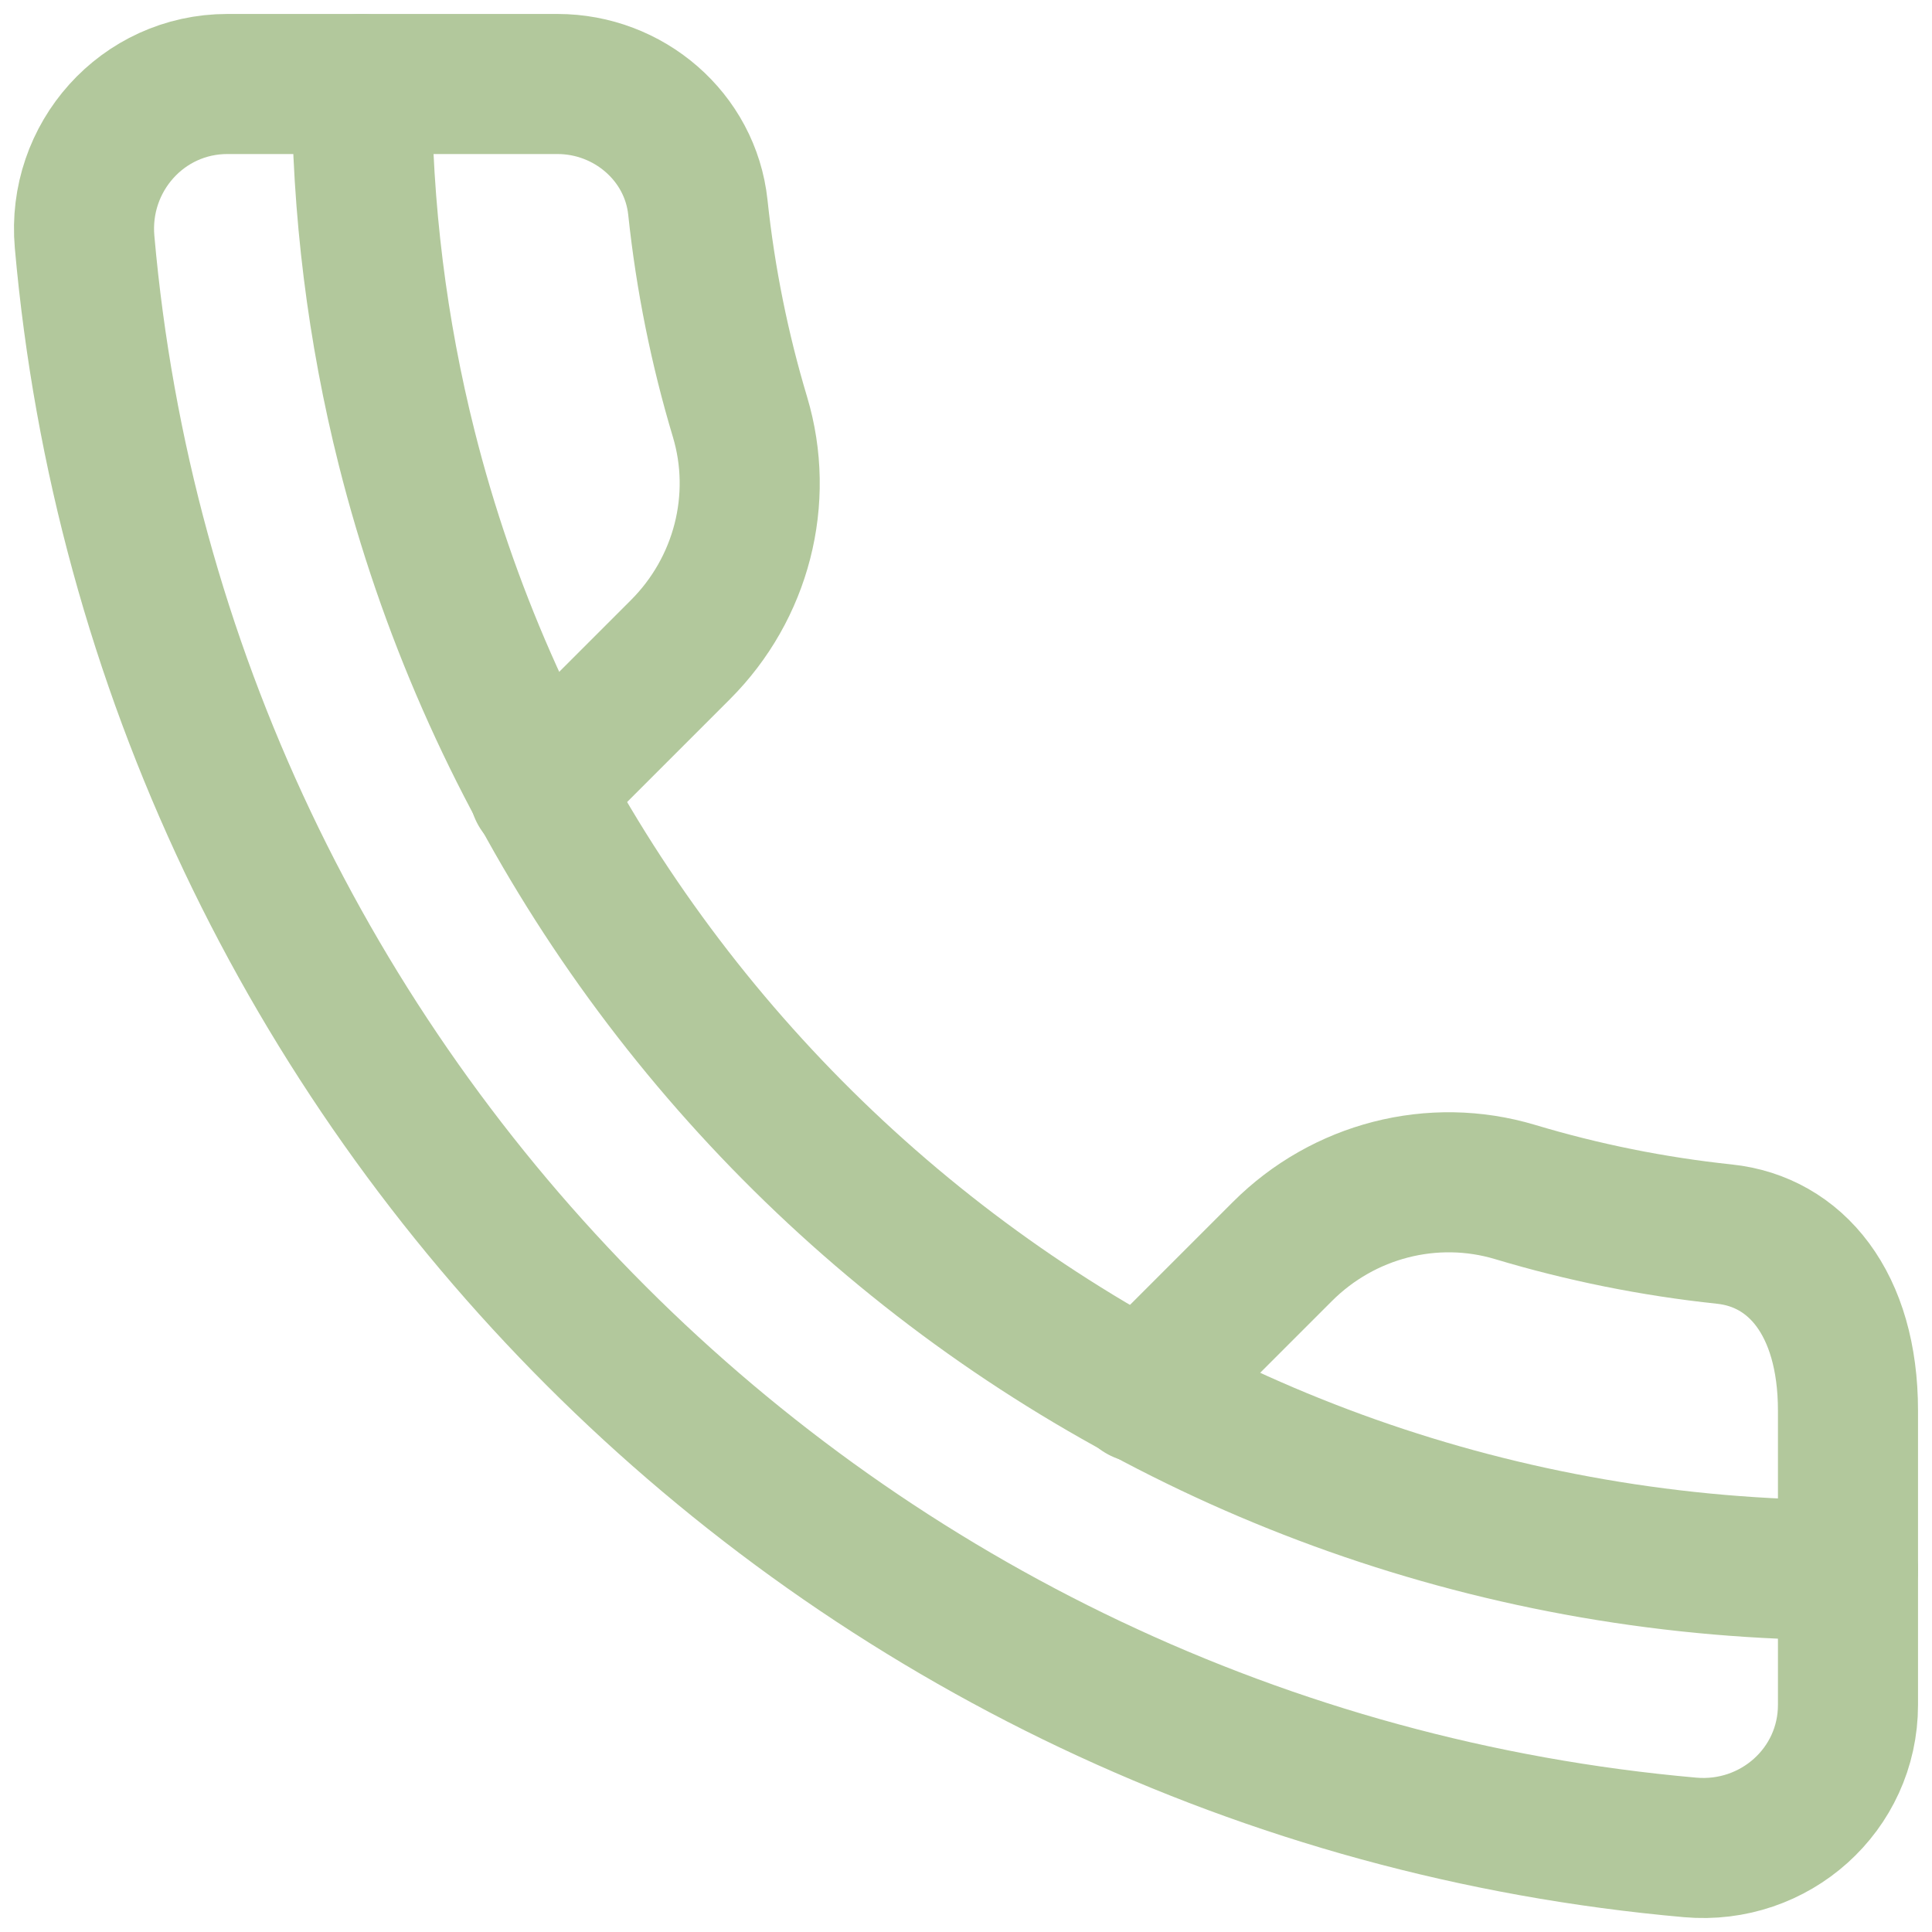
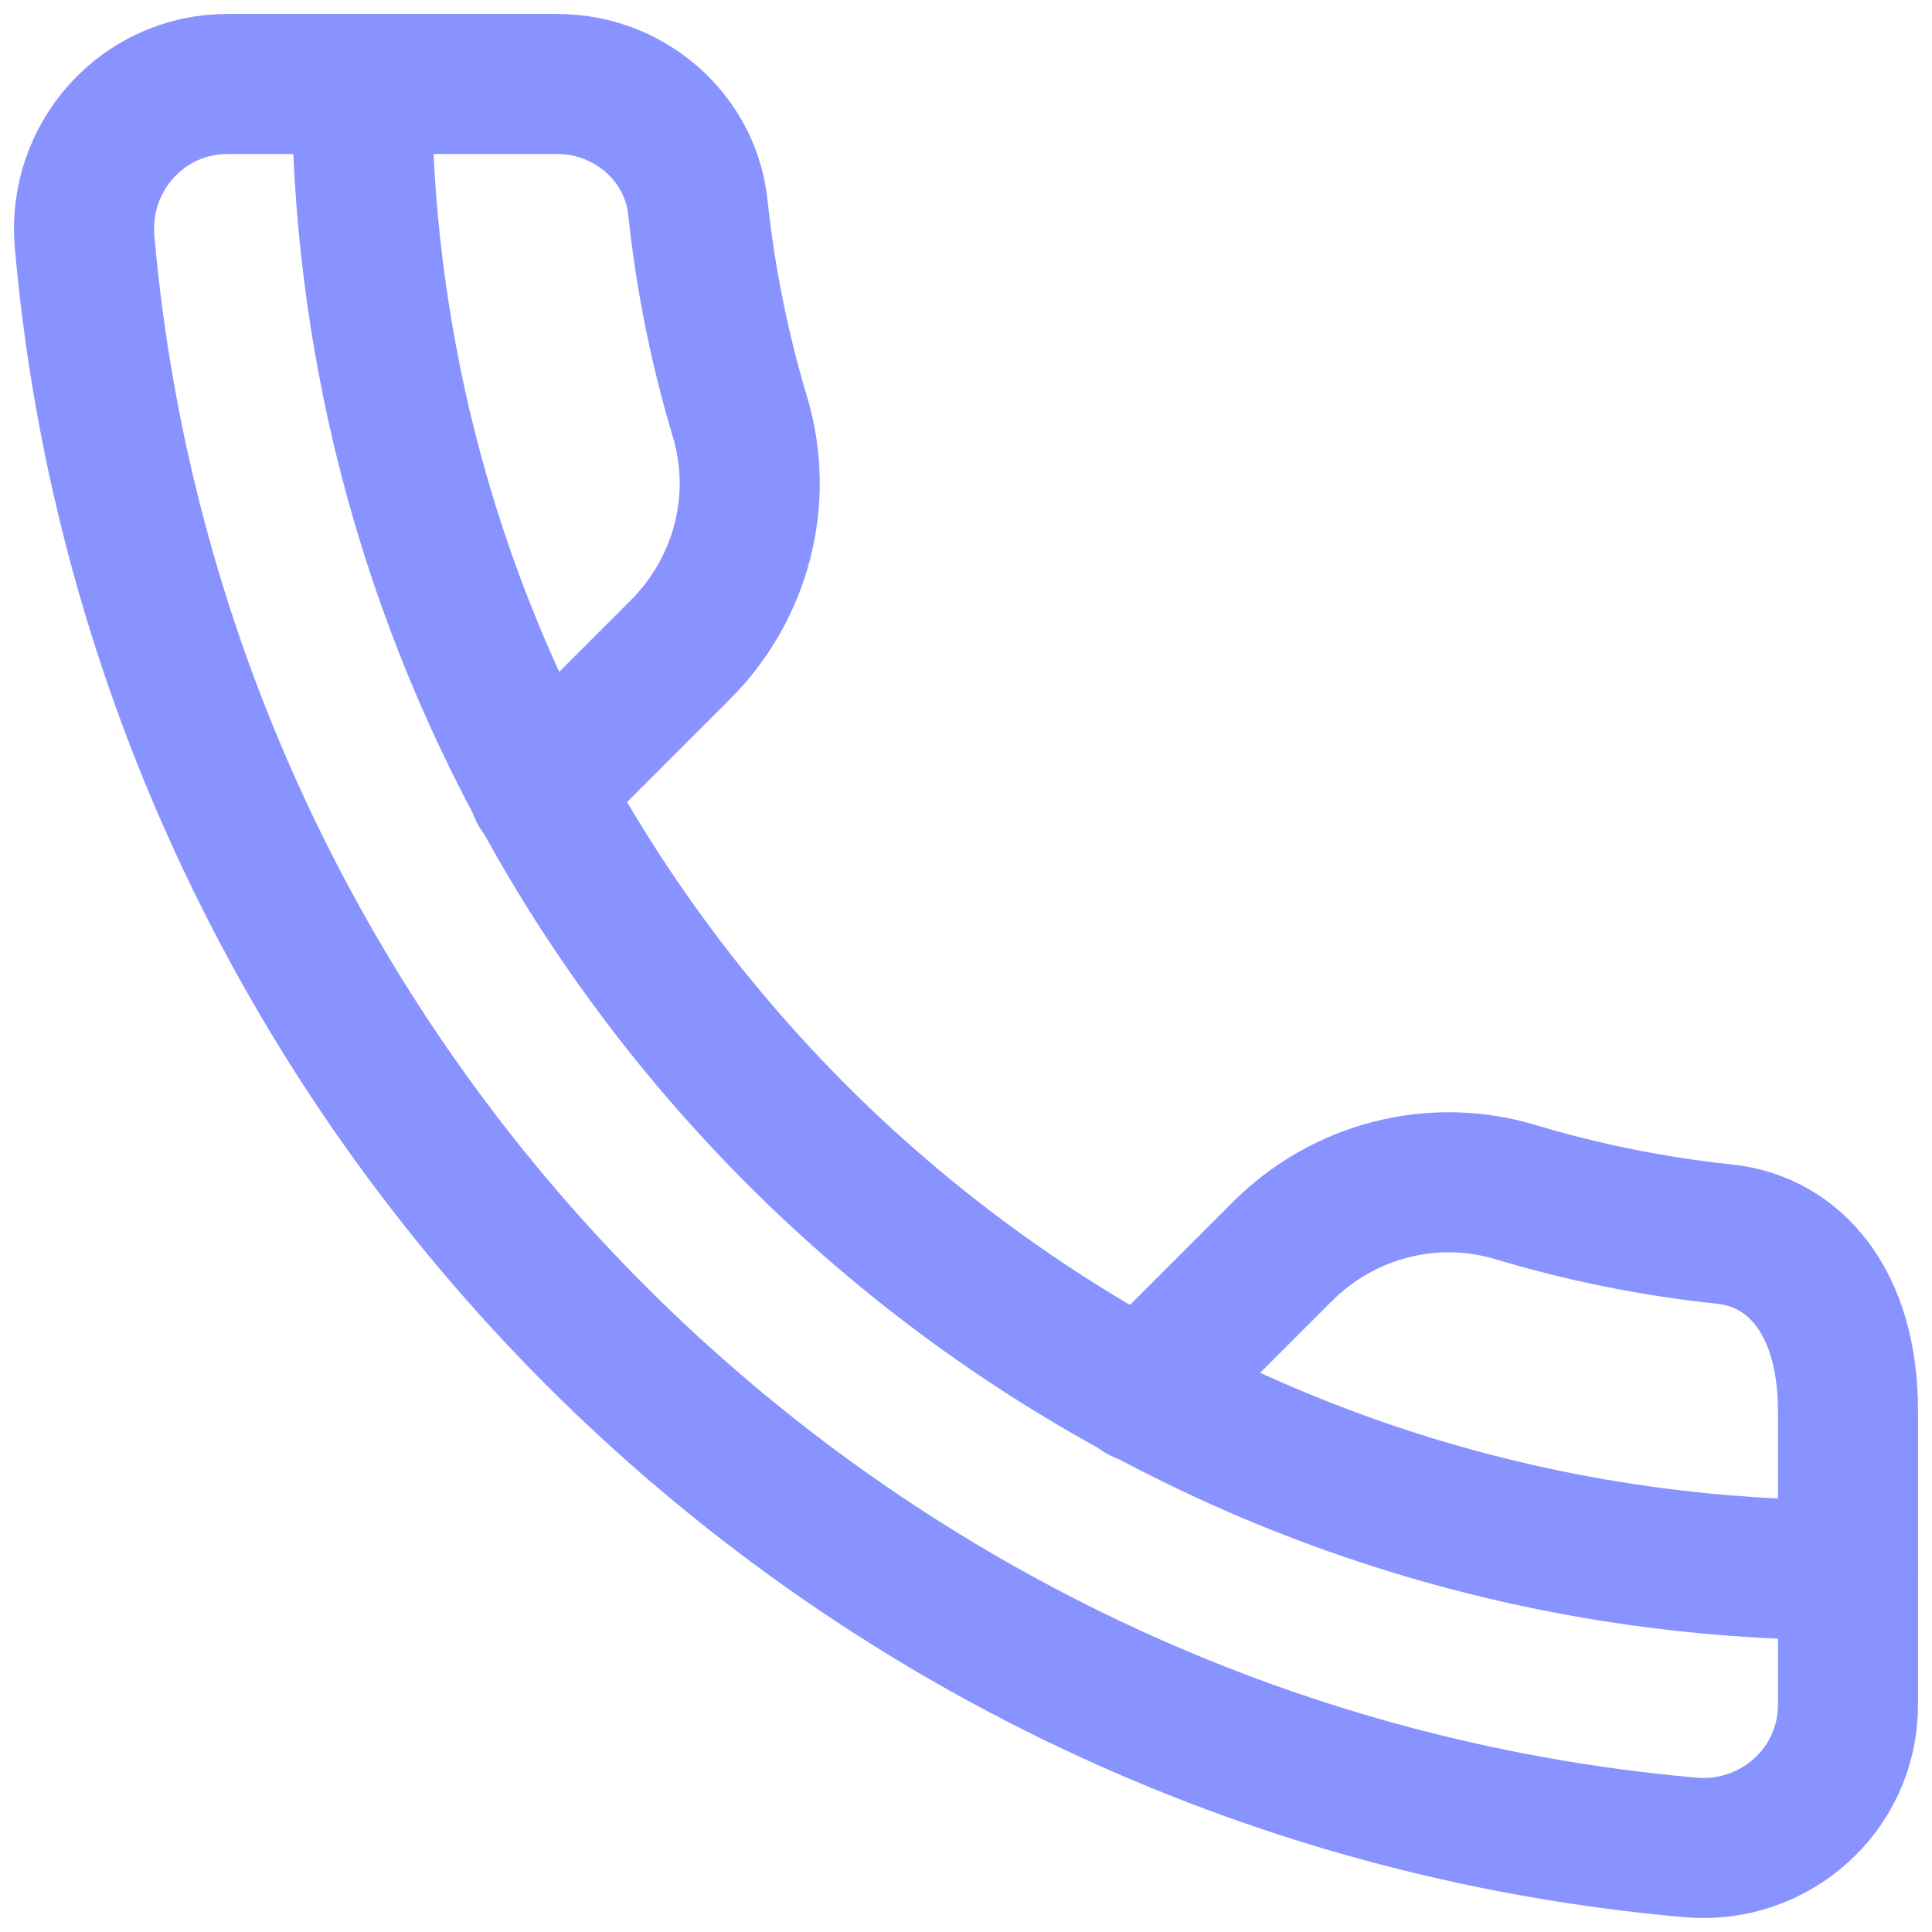
<svg xmlns="http://www.w3.org/2000/svg" width="92" height="92" viewBox="0 0 92 92" fill="none">
-   <path d="M25.68 37.657L32.406 30.931C35.306 28.031 36.415 23.778 35.237 19.851C34.274 16.639 33.595 13.305 33.232 9.876C32.874 6.506 29.935 4 26.547 4H10.828C6.786 4 3.672 7.492 4.028 11.518C7.612 52.079 39.921 84.388 80.482 87.972C84.508 88.328 87.999 85.226 87.999 81.184V67.171C87.999 62.054 85.494 59.126 82.124 58.768C78.695 58.405 75.361 57.727 72.15 56.763C68.221 55.585 63.969 56.694 61.069 59.594L54.343 66.32" stroke="#B2C89C" stroke-width="6.67" stroke-linecap="round" stroke-linejoin="round" />
-   <path d="M17.229 4C17.229 9.977 17.97 15.781 19.365 21.326C27.093 52.036 54.891 74.771 87.999 74.771" stroke="#B2C89C" stroke-width="6.67" stroke-linecap="round" stroke-linejoin="round" />
+   <path d="M25.68 37.657L32.406 30.931C35.306 28.031 36.415 23.778 35.237 19.851C34.274 16.639 33.595 13.305 33.232 9.876C32.874 6.506 29.935 4 26.547 4H10.828C6.786 4 3.672 7.492 4.028 11.518C7.612 52.079 39.921 84.388 80.482 87.972C84.508 88.328 87.999 85.226 87.999 81.184V67.171C87.999 62.054 85.494 59.126 82.124 58.768C78.695 58.405 75.361 57.727 72.15 56.763C68.221 55.585 63.969 56.694 61.069 59.594L54.343 66.32" stroke="#8893FF" stroke-width="6.67" stroke-linecap="round" stroke-linejoin="round" />
+   <path d="M17.229 4C17.229 9.977 17.97 15.781 19.365 21.326C27.092 52.036 54.891 74.771 87.999 74.771" stroke="#8893FF" stroke-width="6.67" stroke-linecap="round" stroke-linejoin="round" />
</svg>
